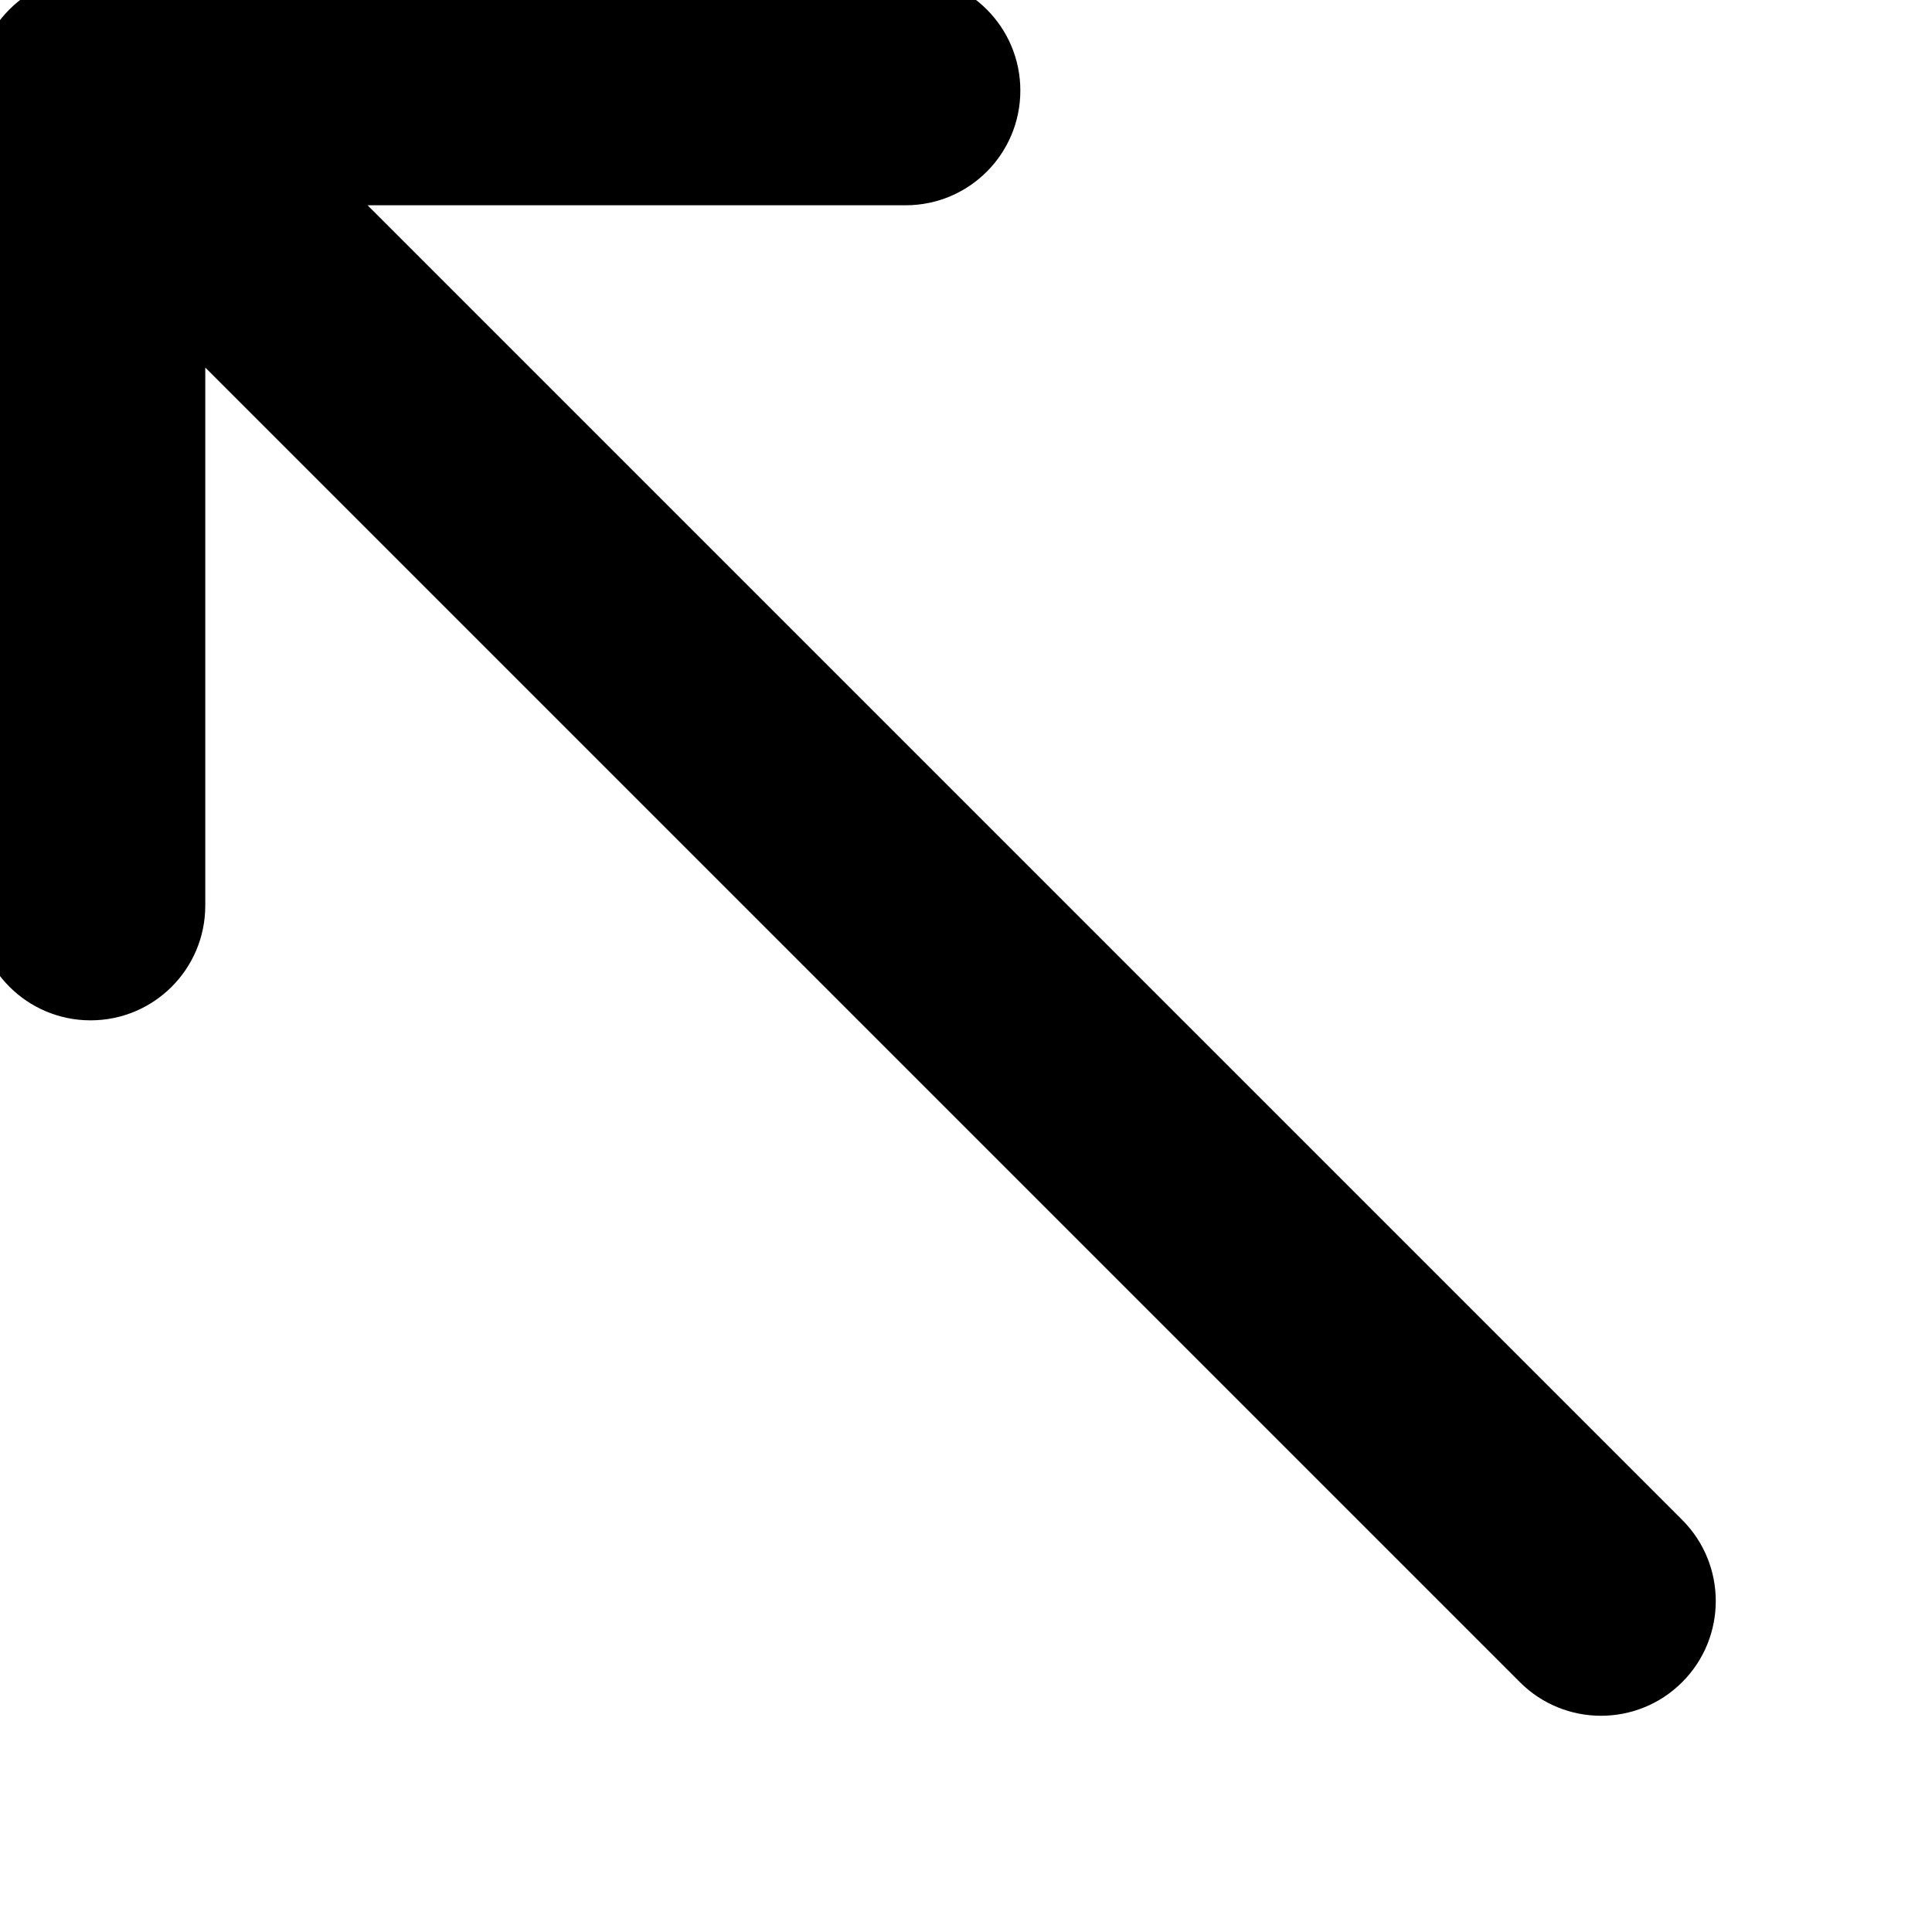
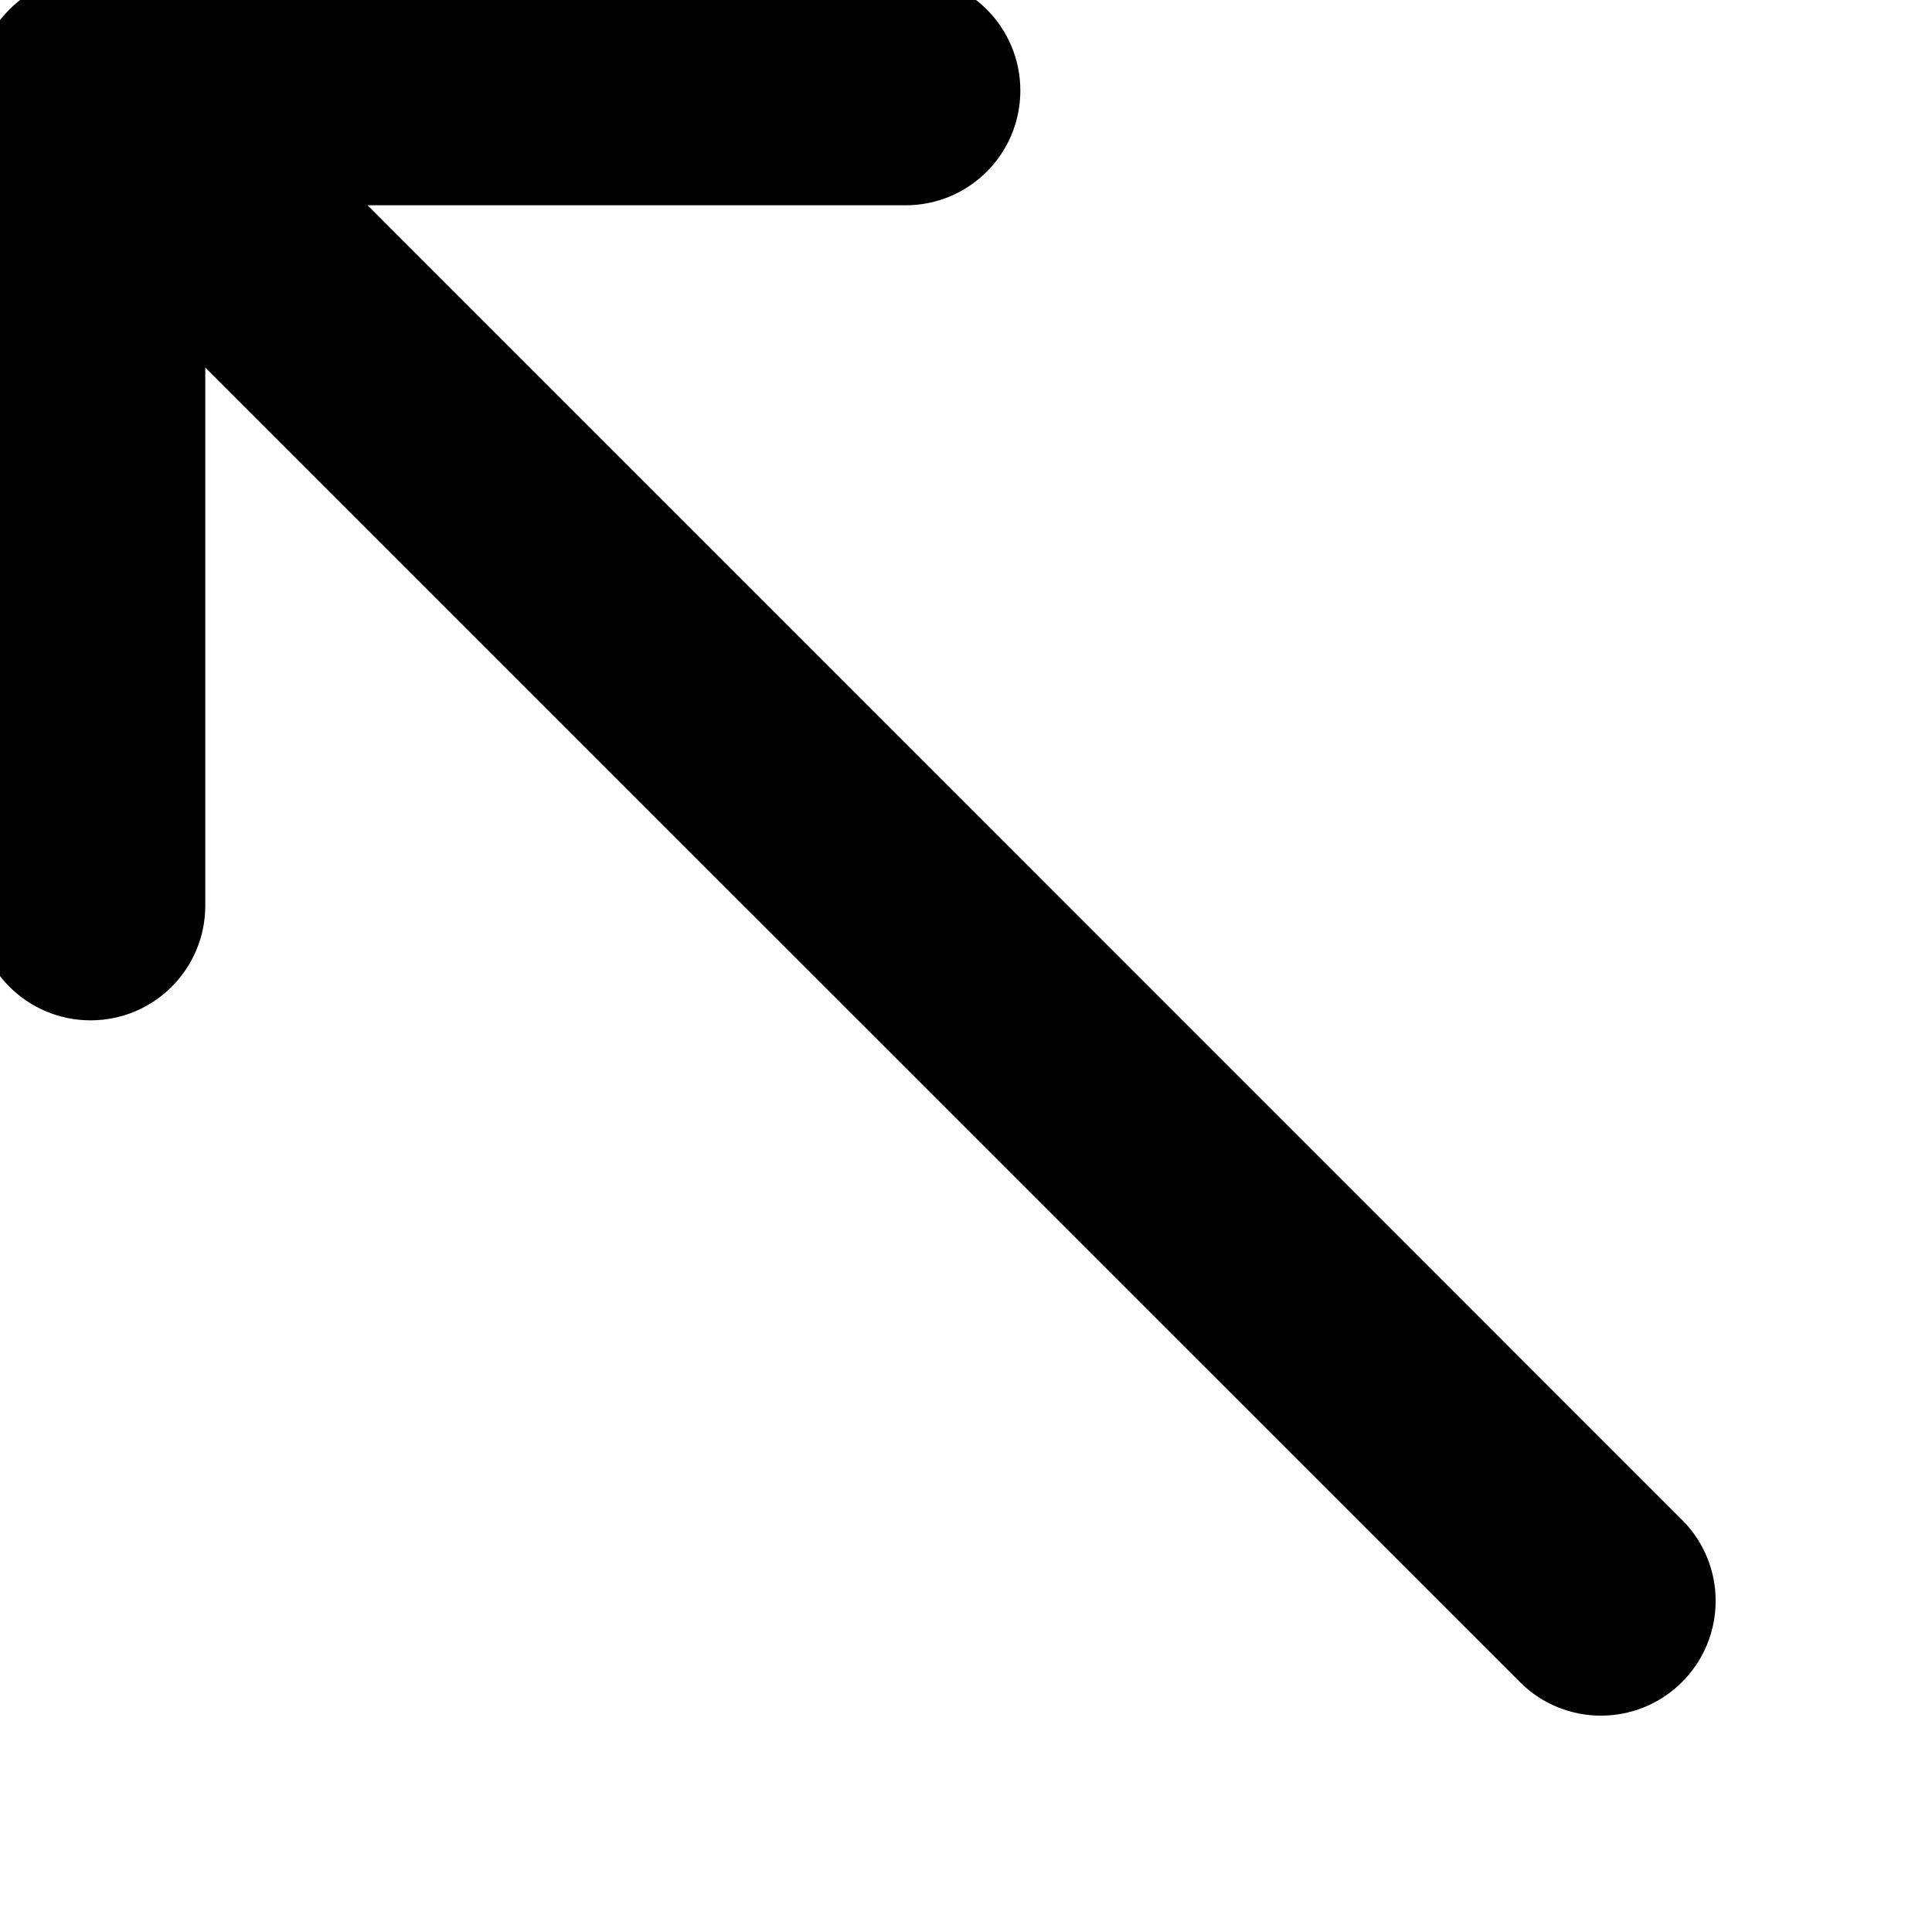
- <svg xmlns="http://www.w3.org/2000/svg" height="16" viewBox="0 0 16 16" width="16">
-   <path d="m1.7 3.044v4.456c0 .525-.425.95-.95.95s-.95-.425-.95-.95v-6.75c0-.525.425-.95.95-.95h6.75c.525 0 .95.425.95.95s-.425.95-.95.95h-4.456l10.887 10.887c.371.371.371.973 0 1.344s-.973.371-1.344 0z" />
+ <svg xmlns="http://www.w3.org/2000/svg" width="16px" height="16px" viewBox="0 0 16 16" version="1.1">
+   <g id="Page-1" stroke="none" stroke-width="1">
+     <g id="Group" fill-rule="nonzero">
+       <path d="M1.7,3.044 L1.7,7.5 C1.7,8.025 1.275,8.45 0.75,8.45 C0.225,8.45 -0.2,8.025 -0.2,7.5 L-0.2,0.75 C-0.2,0.225 0.225,-0.2 0.75,-0.2 L7.5,-0.2 C8.025,-0.2 8.45,0.225 8.45,0.75 C8.45,1.275 8.025,1.7 7.5,1.7 L3.044,1.7 L13.93,12.587 C14.301,12.957 14.301,13.559 13.93,13.93 C13.559,14.301 12.957,14.301 12.587,13.93 L1.7,3.044 Z" id="Combined-Shape" />
+     </g>
+   </g>
</svg>
